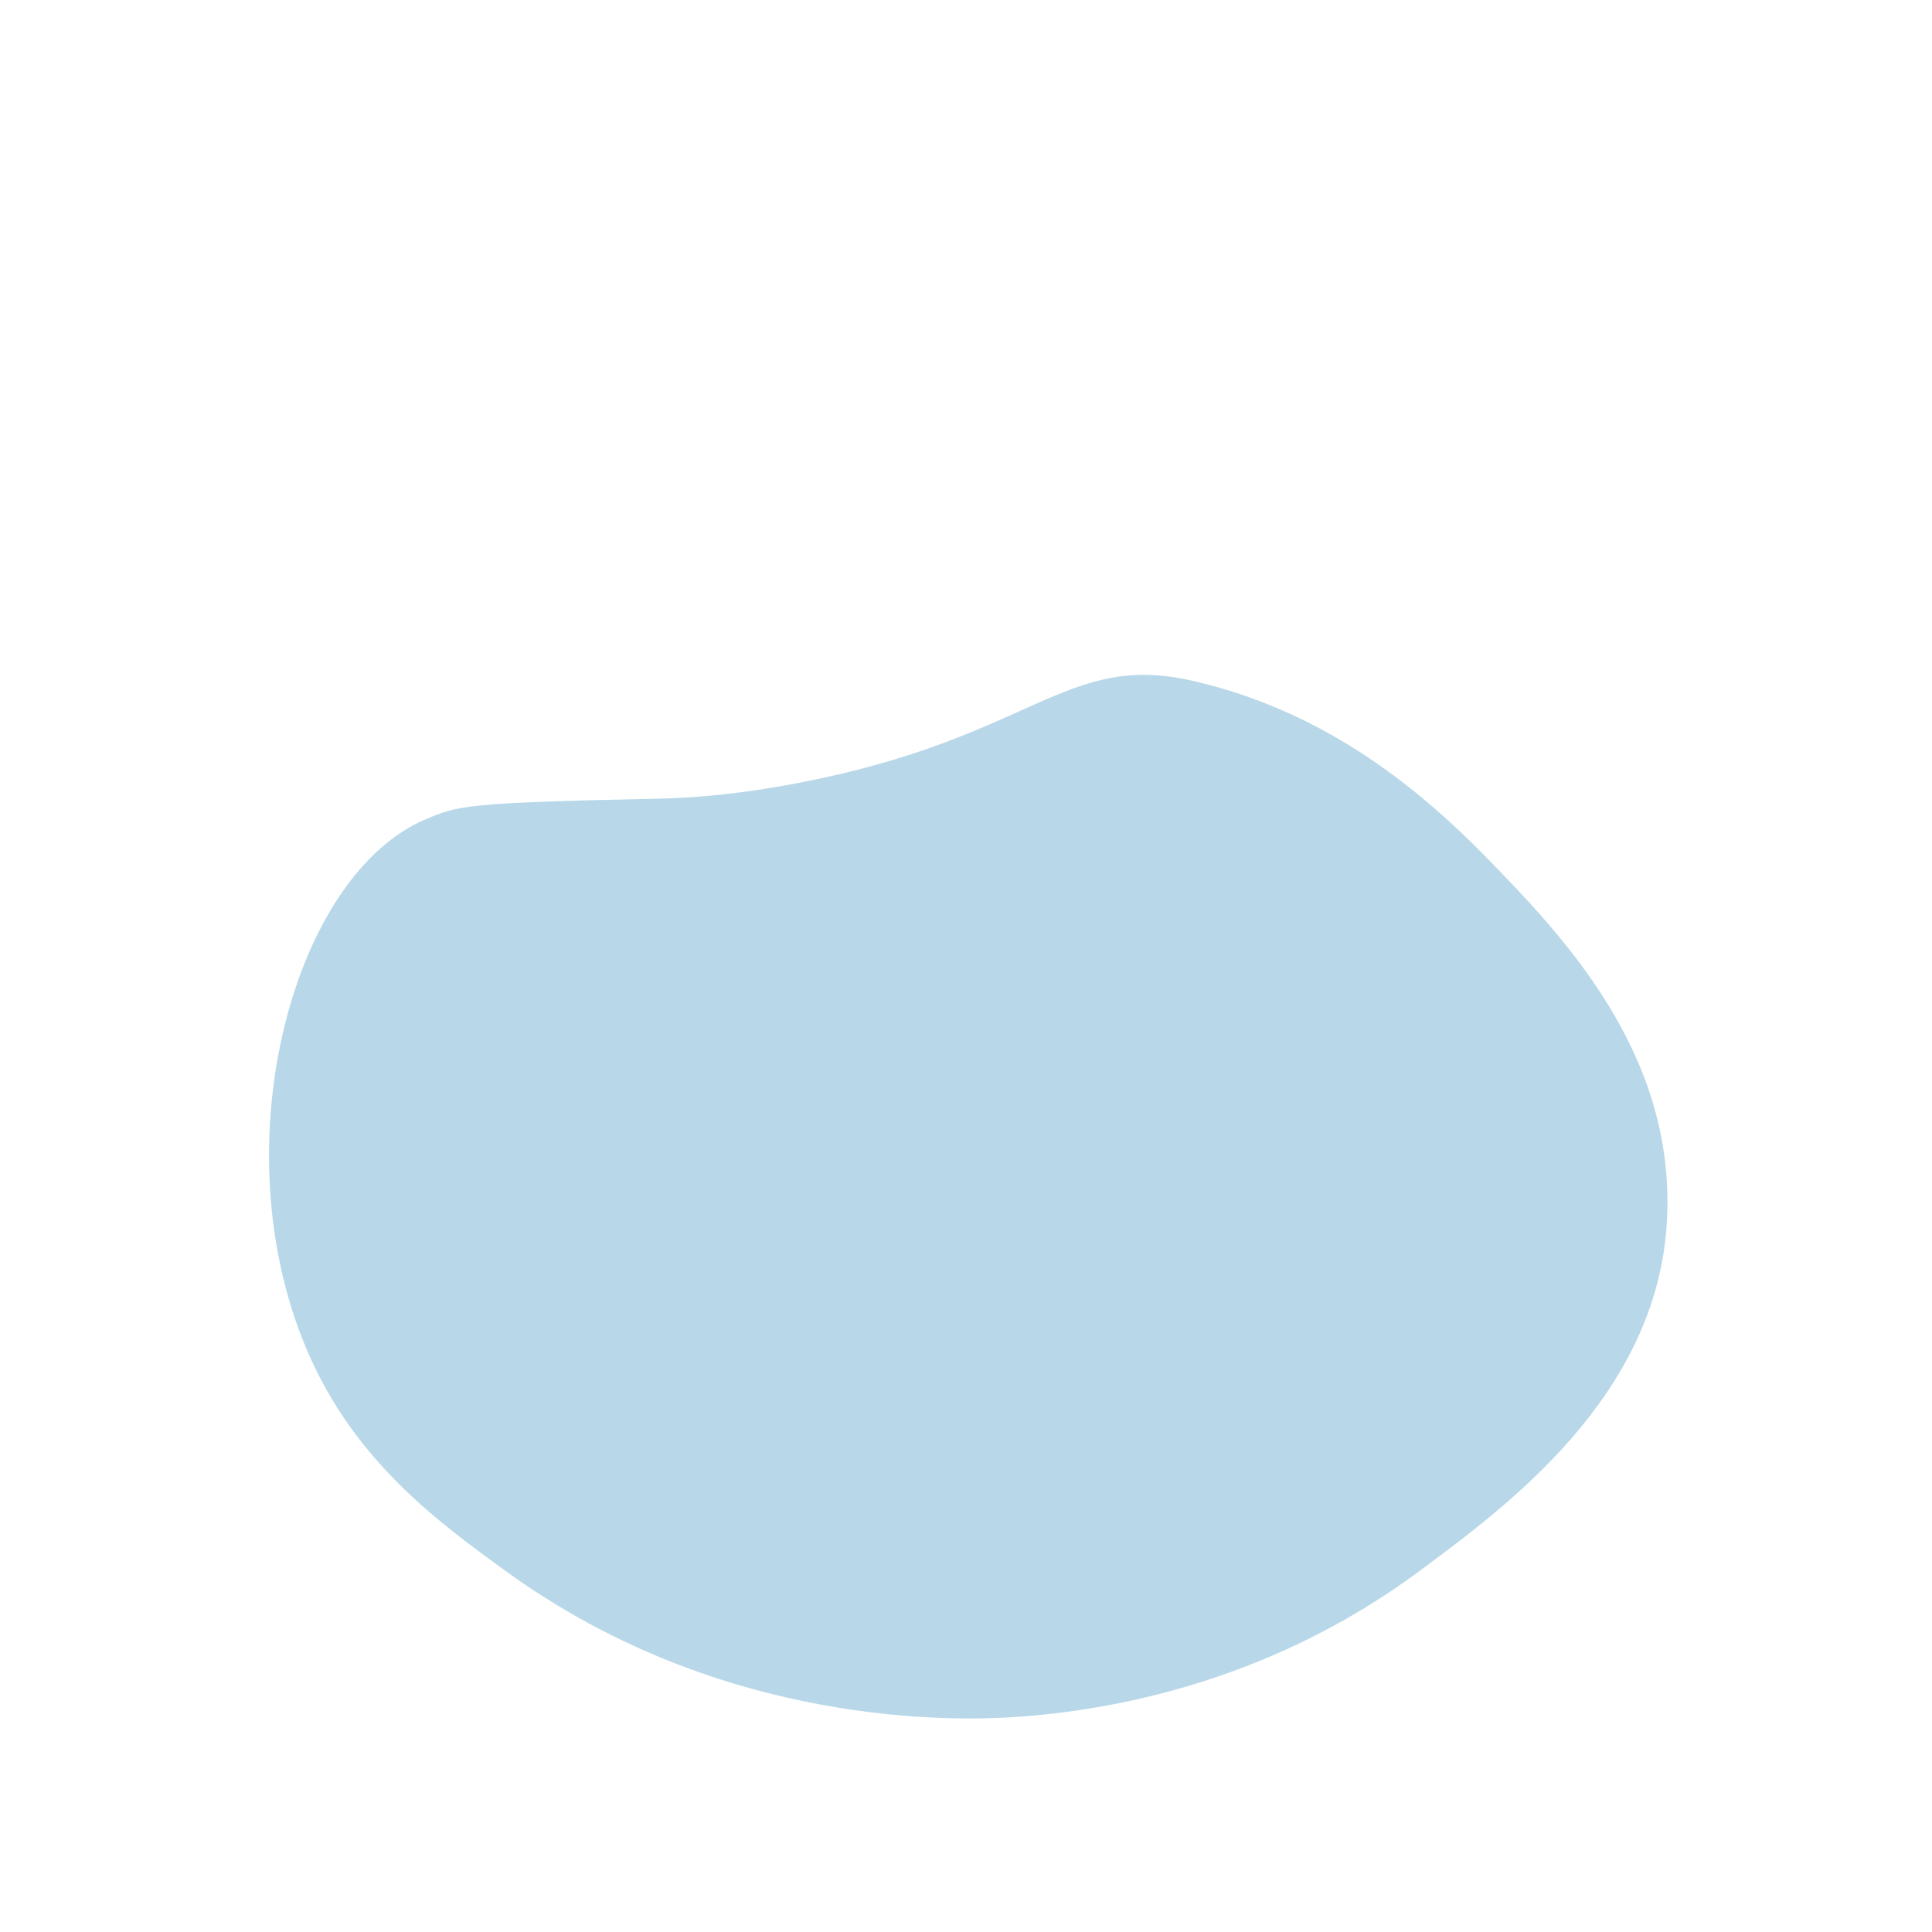
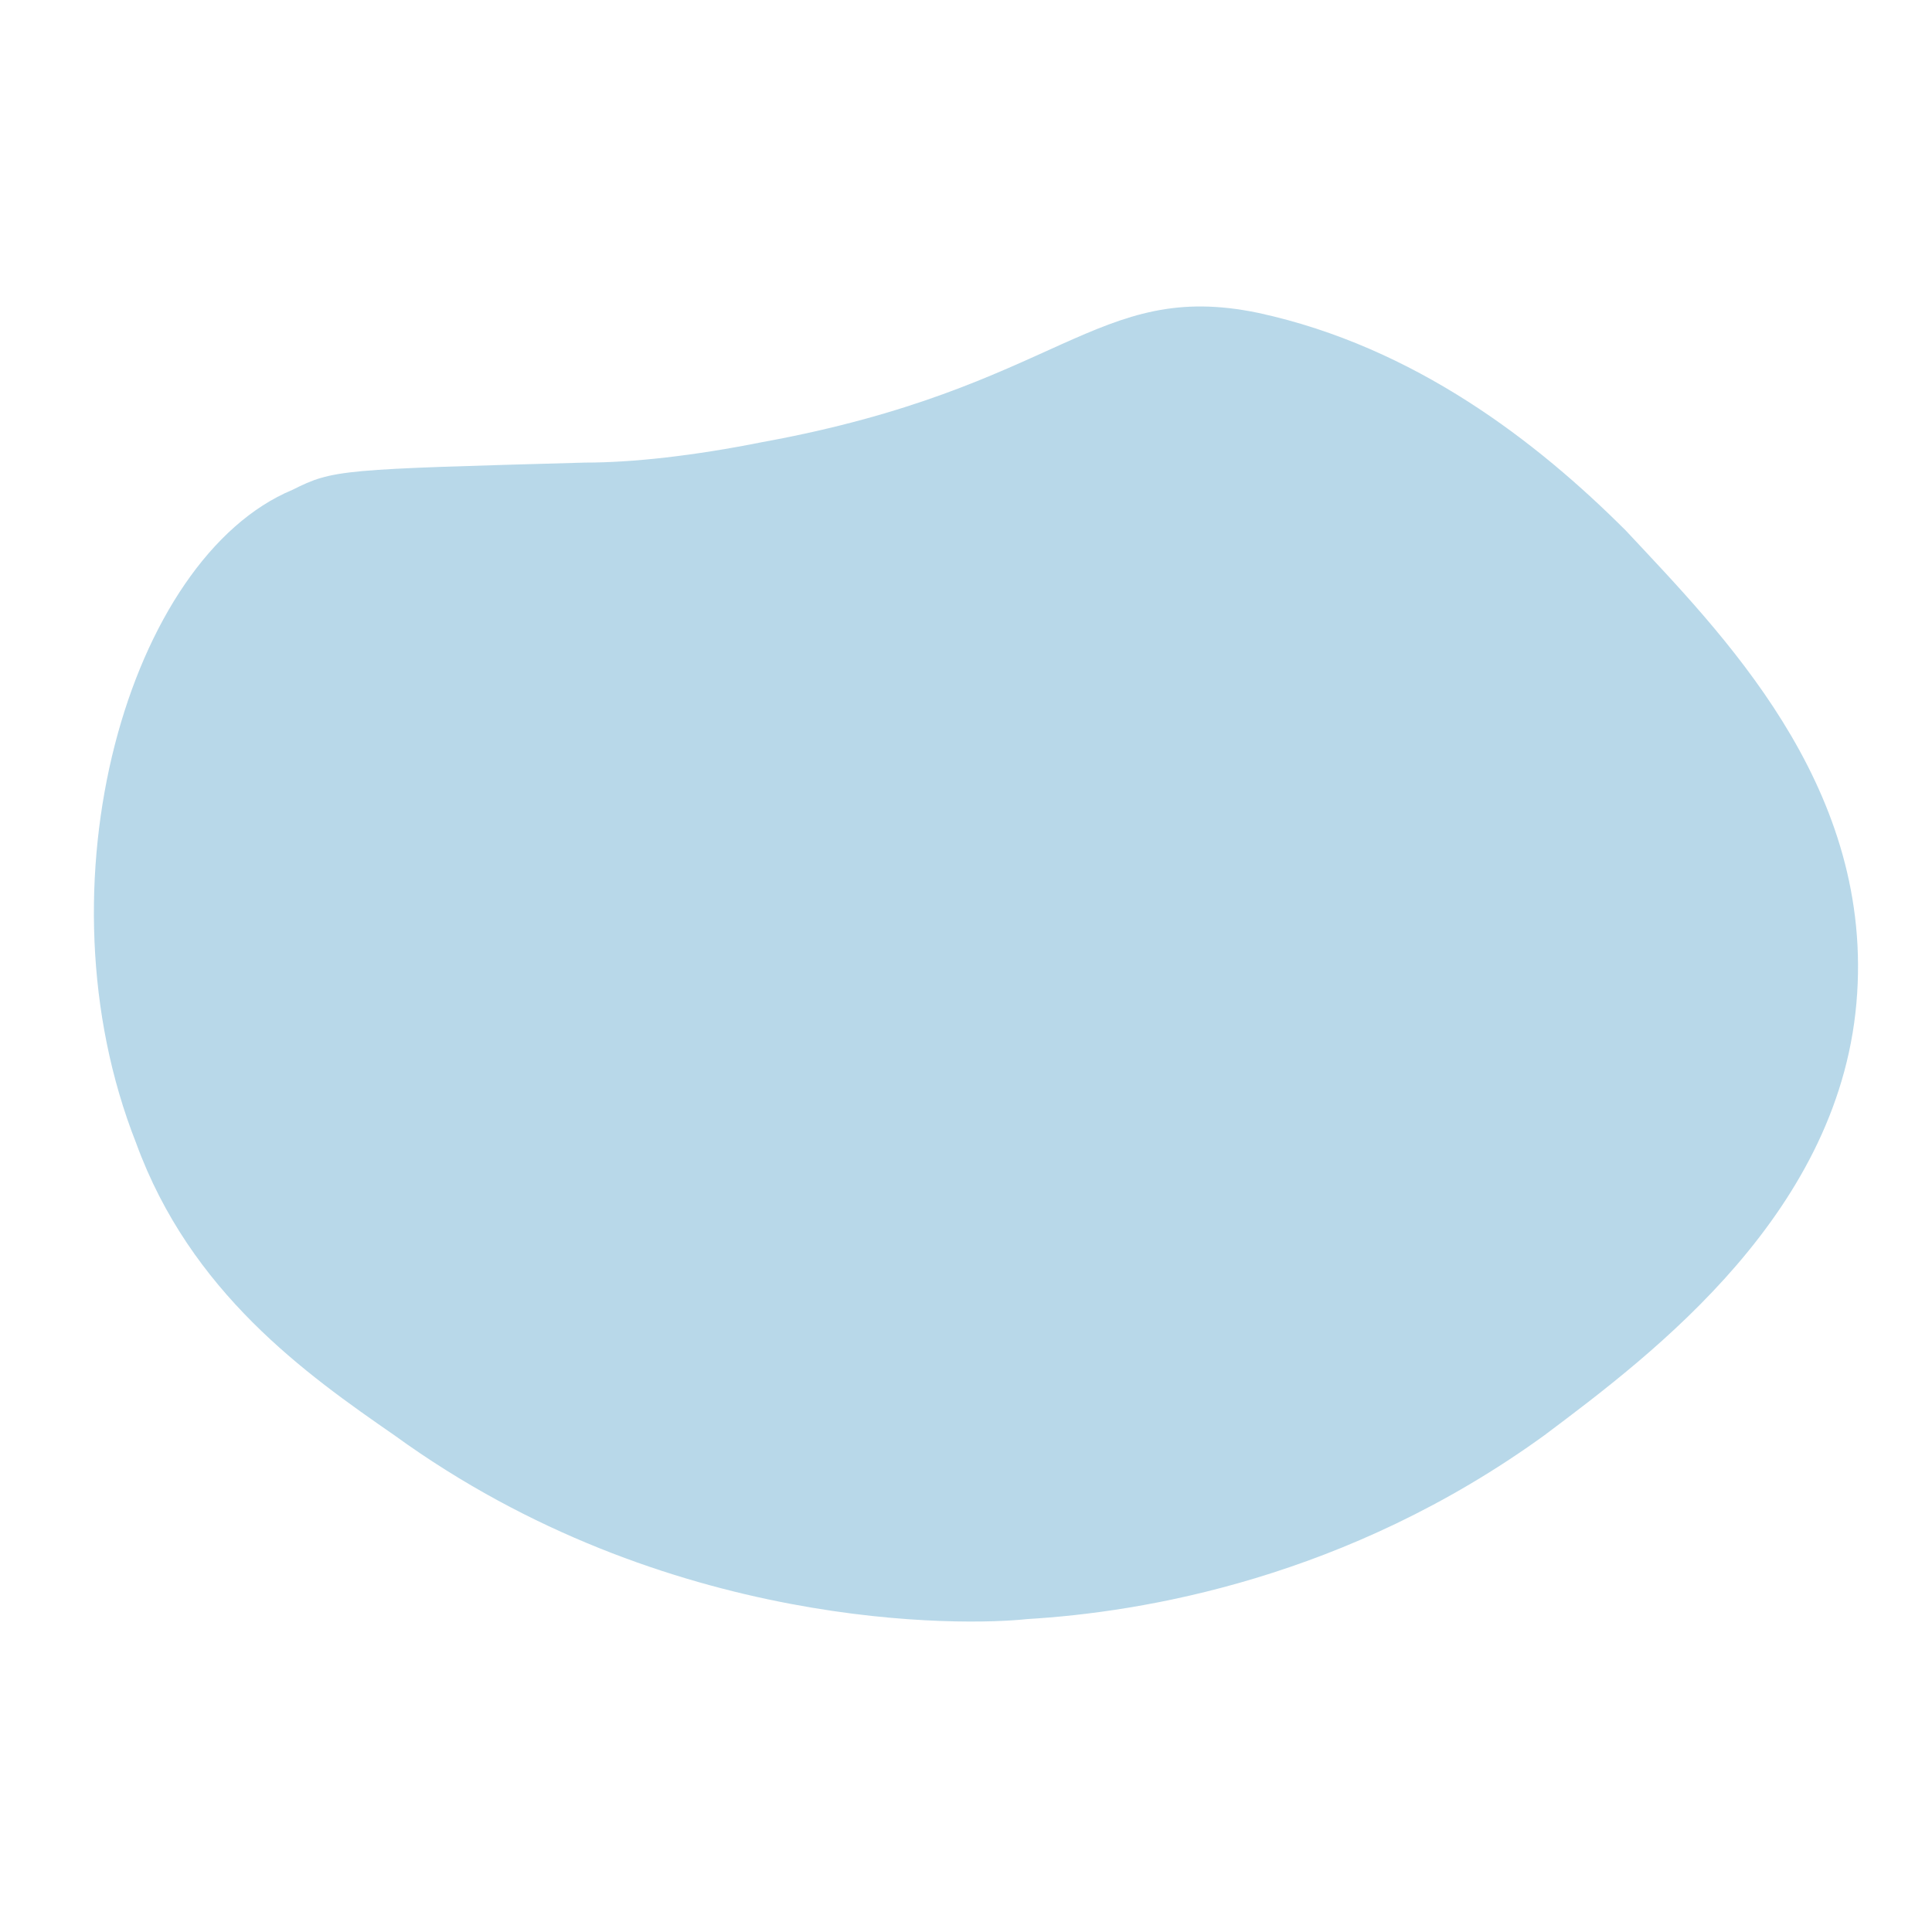
- <svg xmlns="http://www.w3.org/2000/svg" version="1.1" id="Capa_1" x="0px" y="0px" viewBox="0 0 28.35 28.35" style="enable-background:new 0 0 28.35 28.35;" xml:space="preserve">
+ <svg xmlns="http://www.w3.org/2000/svg" version="1.1" id="Capa_1" x="0px" y="0px" viewBox="0 0 28.4 28.4" style="enable-background:new 0 0 28.4 28.4;" xml:space="preserve">
  <style type="text/css">
	.st0{opacity:0.46;fill:#65ABCE;enable-background:new    ;}
</style>
-   <path class="st0" d="M24.46,17.92c-0.14,2.57-2.36,4.19-3.64,5.14c-2.27,1.68-4.66,2.06-6,2.14c-0.73,0.04-4.19,0.18-7.39-2.14  c-1.02-0.74-2.32-1.68-3-3.43c-1.16-2.97-0.1-6.8,1.82-7.61c0.48-0.2,0.56-0.24,3.38-0.3c0.57-0.01,1.25-0.07,2.08-0.23  c3.45-0.66,3.91-1.93,5.79-1.5c1.84,0.42,3.21,1.47,4.29,2.57C22.9,13.7,24.6,15.44,24.46,17.92z" />
+   <path class="st0" d="M27.3,14.6c-0.2,3.2-3,5.3-4.6,6.5c-2.9,2.1-5.9,2.6-7.6,2.7c-0.9,0.1-5.3,0.2-9.3-2.7C4.5,20.2,2.8,19,2,16.8  C0.5,13,1.9,8.2,4.3,7.2C4.9,6.9,5,6.9,8.6,6.8c0.7,0,1.6-0.1,2.6-0.3c4.4-0.8,4.9-2.4,7.3-1.9c2.3,0.5,4.1,1.9,5.4,3.2  C25.3,9.3,27.5,11.5,27.3,14.6z" />
</svg>
